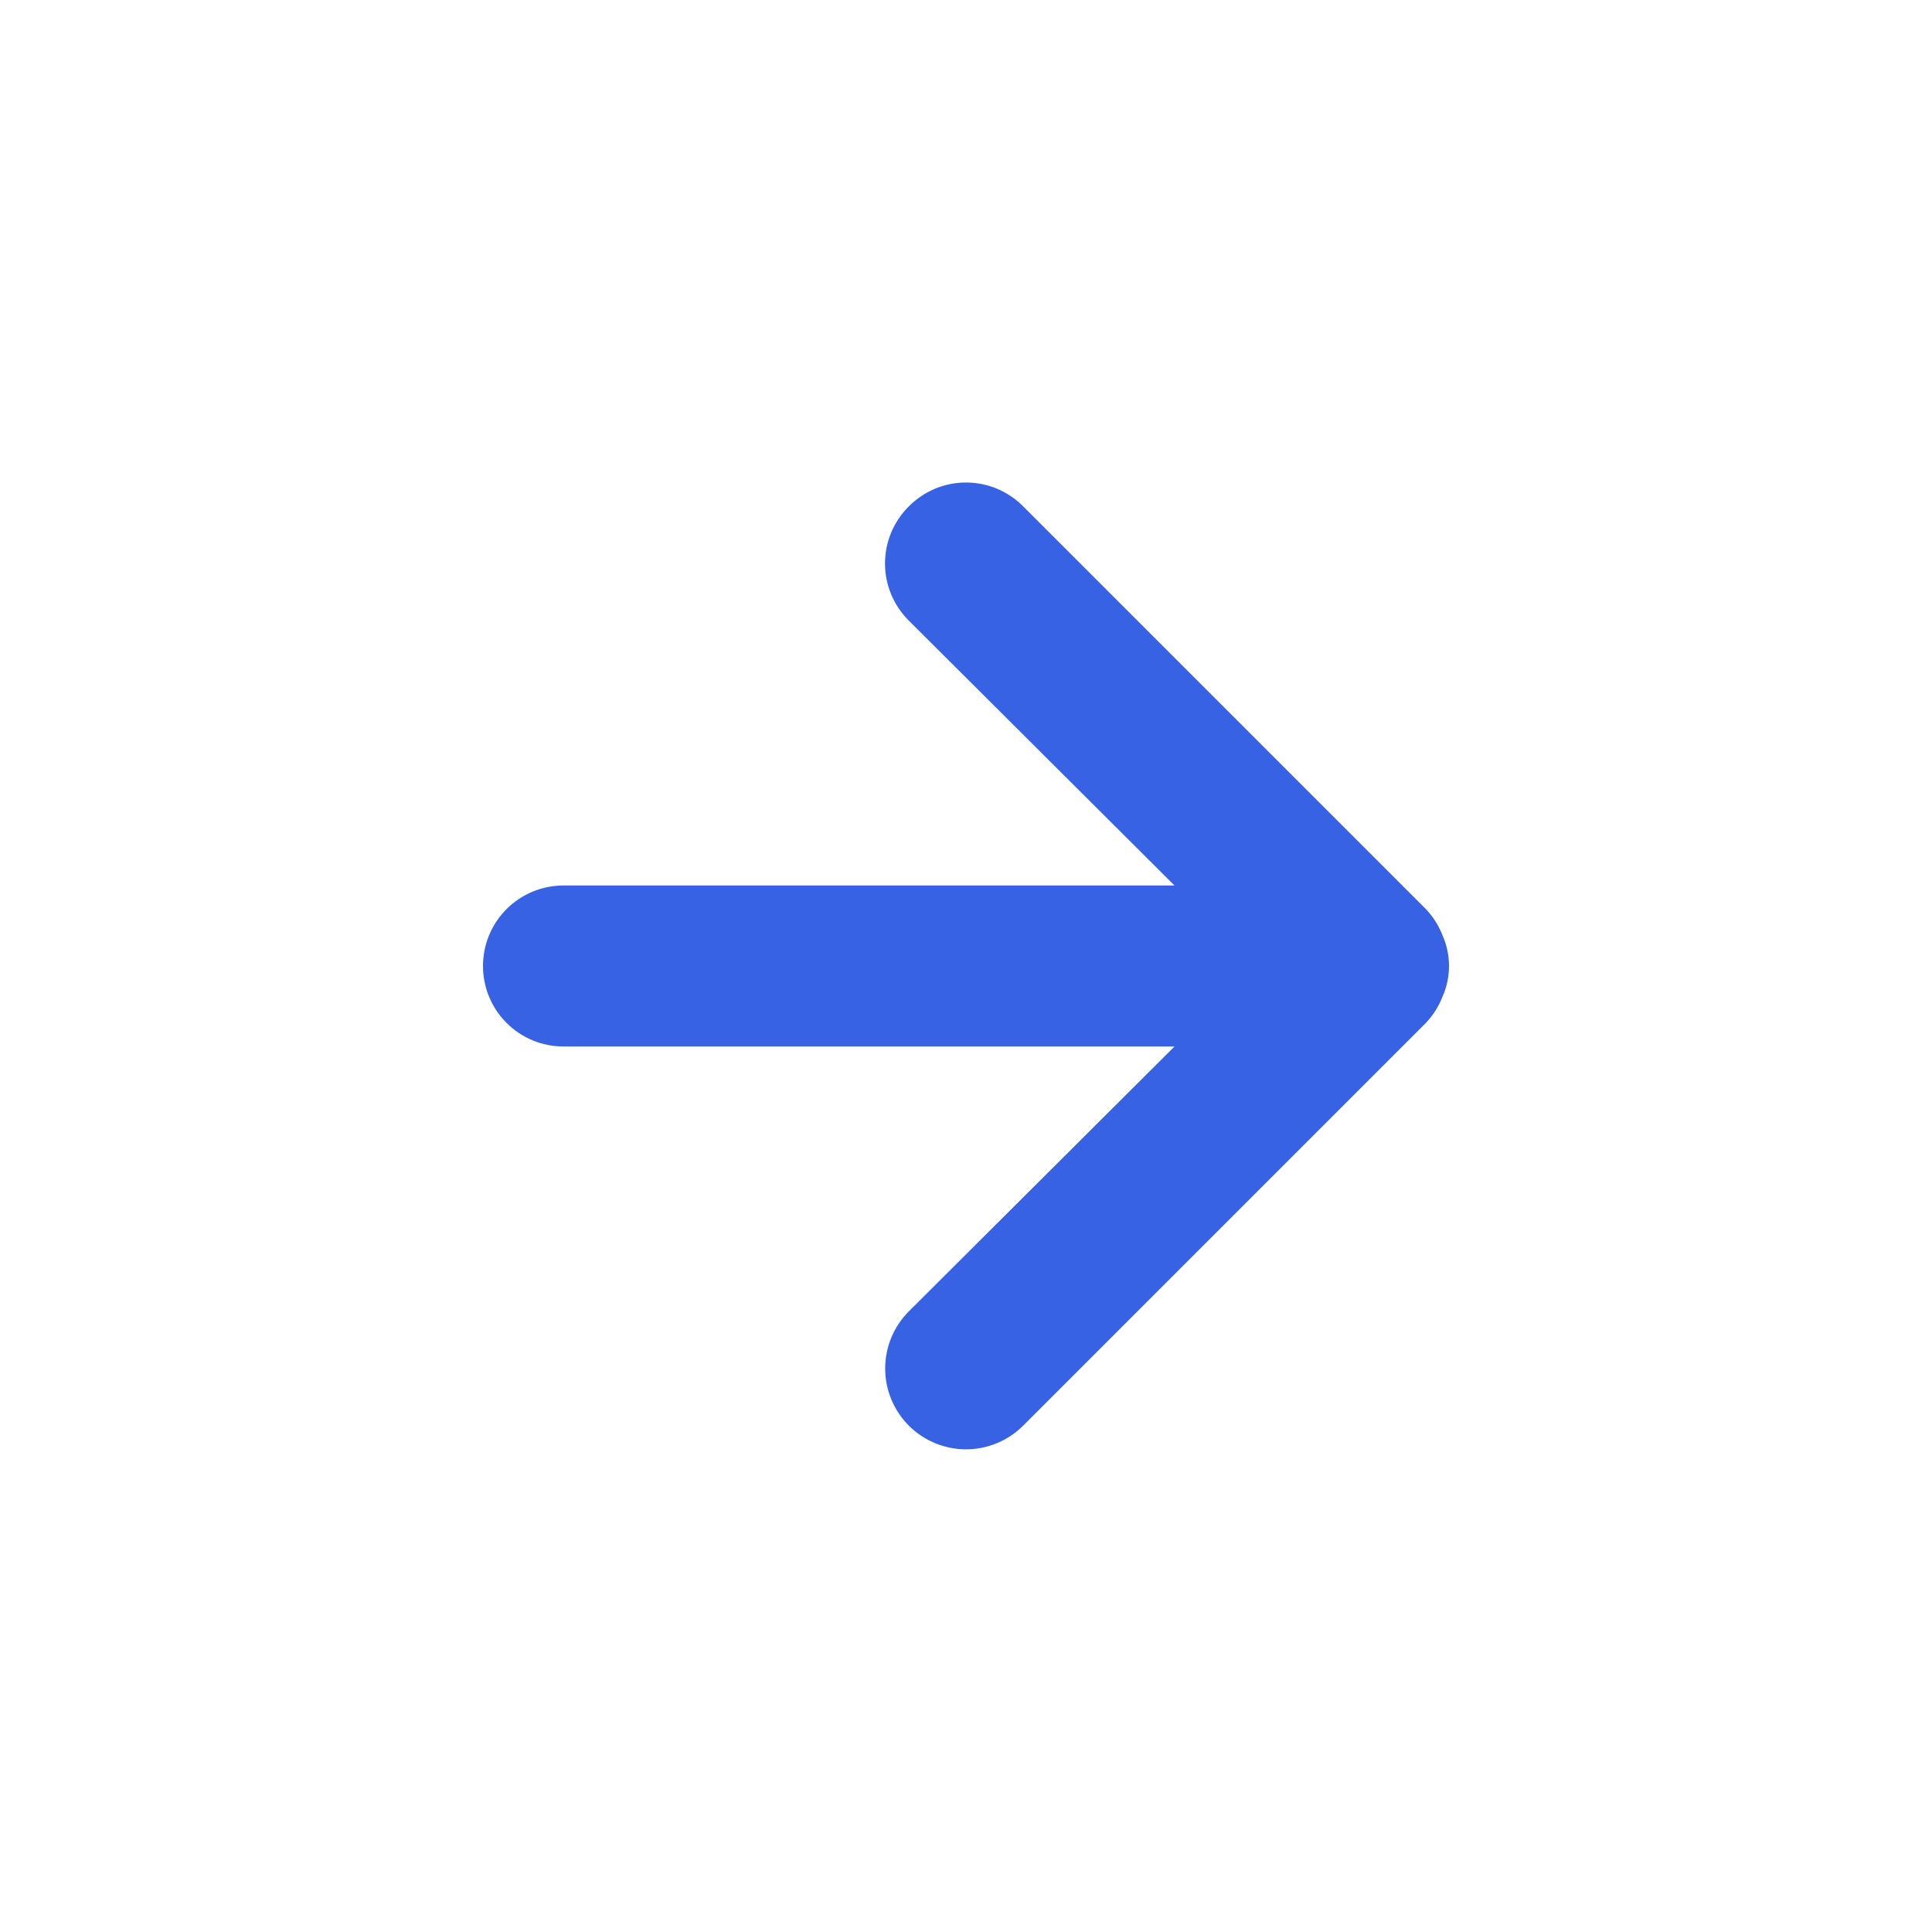
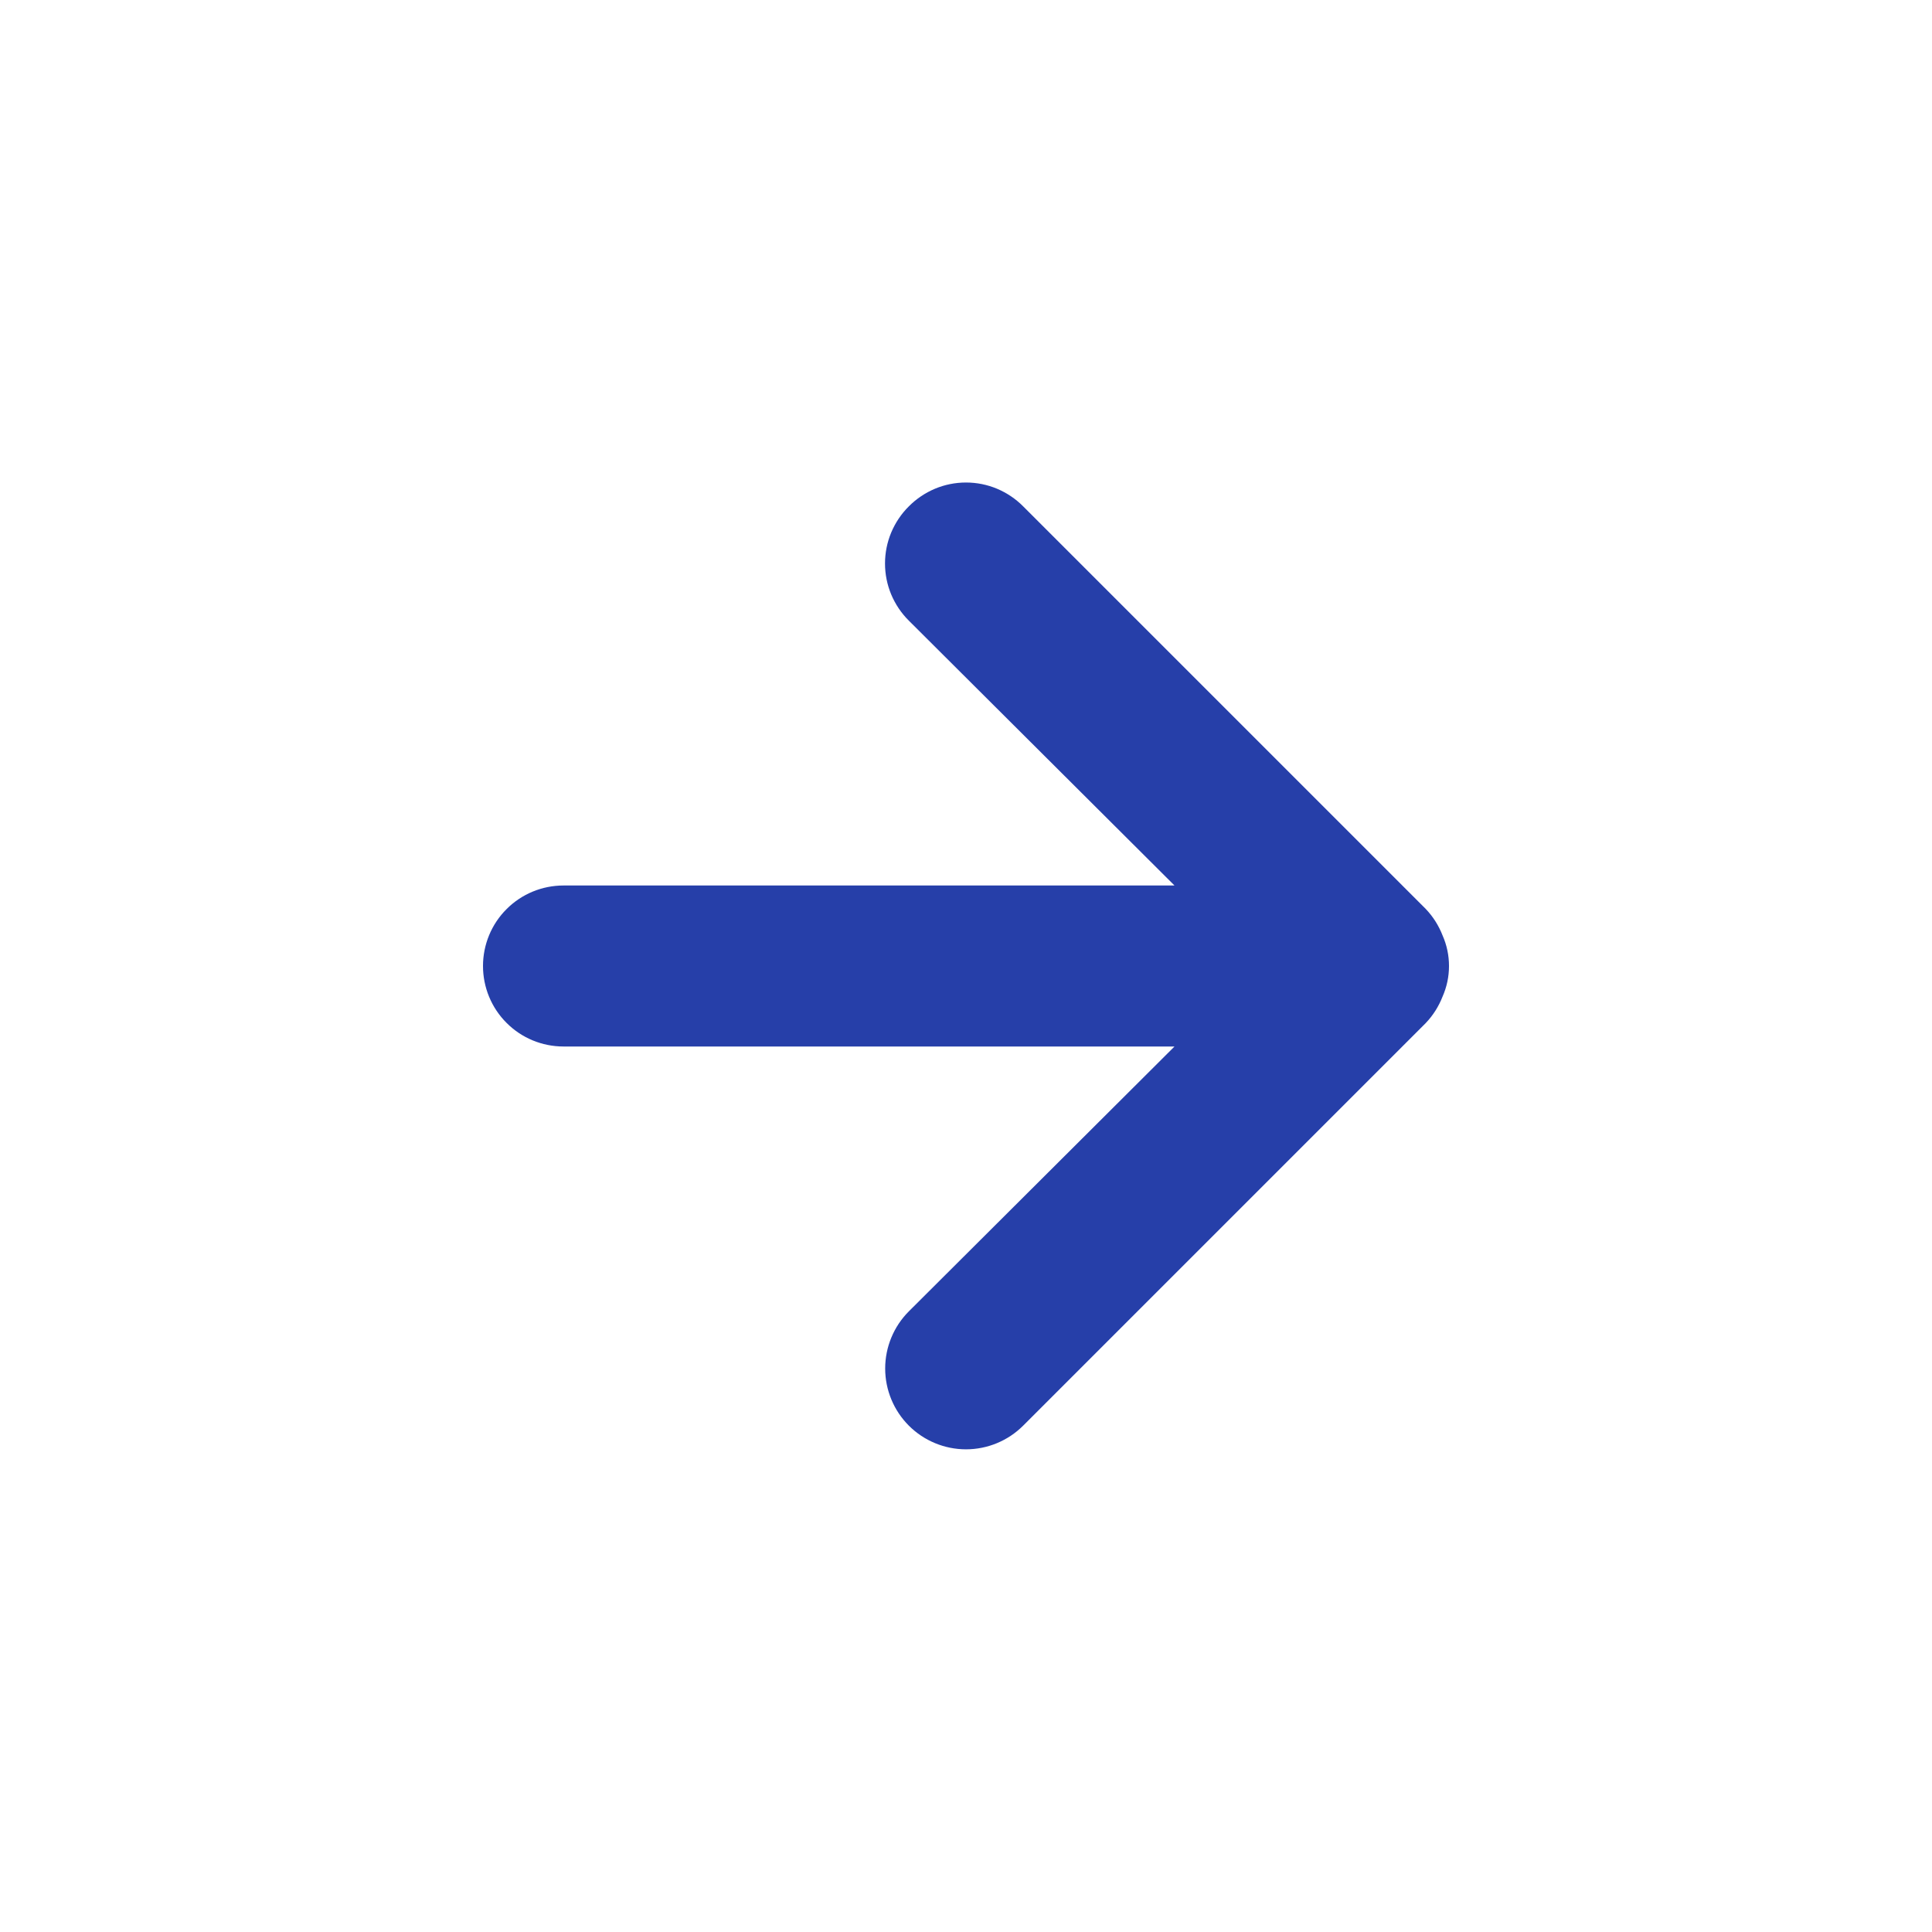
<svg xmlns="http://www.w3.org/2000/svg" width="24" height="24" viewBox="0 0 24 24" fill="none">
-   <path d="M11.29 6.29C11.196 6.383 11.122 6.494 11.071 6.615C11.02 6.737 10.994 6.868 10.994 7C10.994 7.132 11.02 7.263 11.071 7.385C11.122 7.506 11.196 7.617 11.29 7.71L14.59 11L7 11C6.735 11 6.48 11.105 6.293 11.293C6.105 11.48 6 11.735 6 12C6 12.265 6.105 12.52 6.293 12.707C6.48 12.895 6.735 13 7 13L14.59 13L11.29 16.29C11.102 16.478 10.996 16.734 10.996 17C10.996 17.266 11.102 17.522 11.29 17.71C11.478 17.898 11.734 18.004 12 18.004C12.266 18.004 12.522 17.898 12.71 17.71L17.71 12.71C17.801 12.615 17.872 12.503 17.92 12.38C17.973 12.26 18 12.131 18 12C18 11.869 17.973 11.74 17.92 11.62C17.872 11.497 17.801 11.385 17.71 11.29L12.71 6.29C12.617 6.196 12.506 6.122 12.385 6.071C12.263 6.02 12.132 5.994 12 5.994C11.868 5.994 11.737 6.02 11.615 6.071C11.494 6.122 11.383 6.196 11.29 6.29Z" fill="#3662E3" />
+   <path d="M11.29 6.29C11.196 6.383 11.122 6.494 11.071 6.615C11.02 6.737 10.994 6.868 10.994 7C10.994 7.132 11.02 7.263 11.071 7.385C11.122 7.506 11.196 7.617 11.29 7.71L14.59 11L7 11C6.735 11 6.48 11.105 6.293 11.293C6.105 11.48 6 11.735 6 12C6 12.265 6.105 12.52 6.293 12.707C6.48 12.895 6.735 13 7 13L14.59 13L11.29 16.29C11.102 16.478 10.996 16.734 10.996 17C10.996 17.266 11.102 17.522 11.29 17.71C11.478 17.898 11.734 18.004 12 18.004C12.266 18.004 12.522 17.898 12.71 17.71L17.71 12.71C17.801 12.615 17.872 12.503 17.92 12.38C17.973 12.26 18 12.131 18 12C18 11.869 17.973 11.74 17.92 11.62C17.872 11.497 17.801 11.385 17.71 11.29L12.71 6.29C12.617 6.196 12.506 6.122 12.385 6.071C12.263 6.02 12.132 5.994 12 5.994C11.868 5.994 11.737 6.02 11.615 6.071C11.494 6.122 11.383 6.196 11.29 6.29Z" fill="#263FA9" />
</svg>
